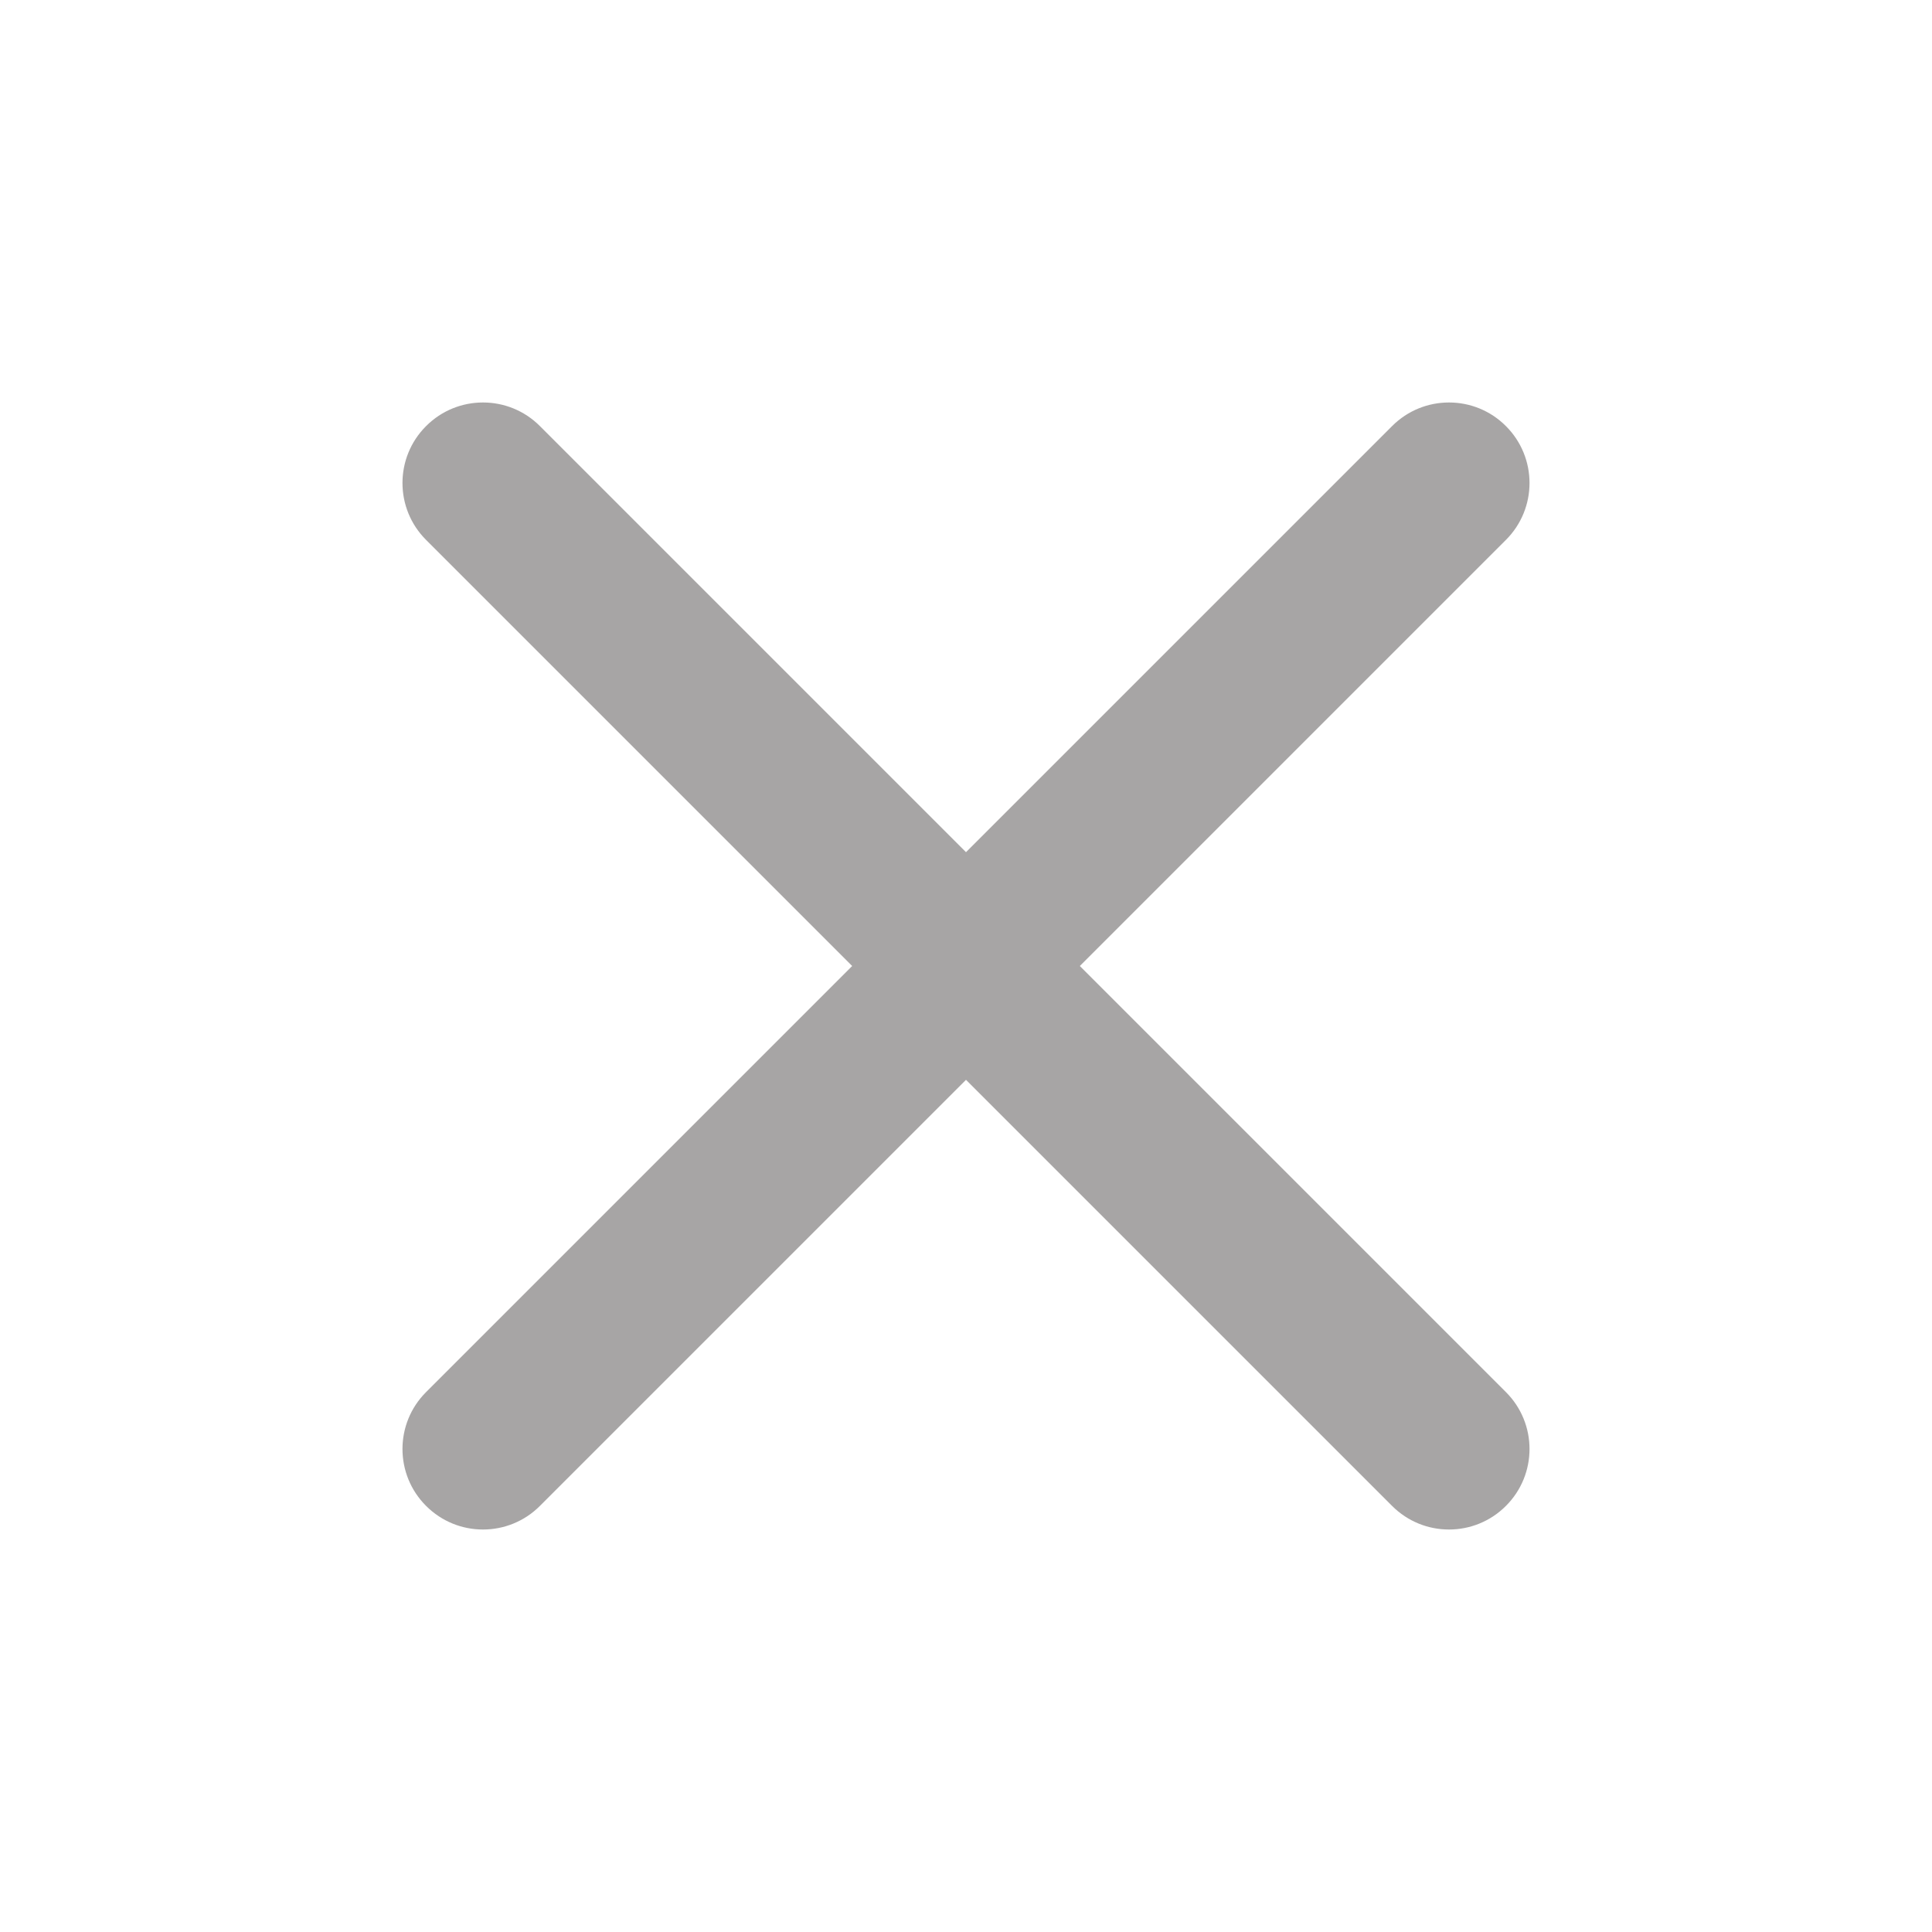
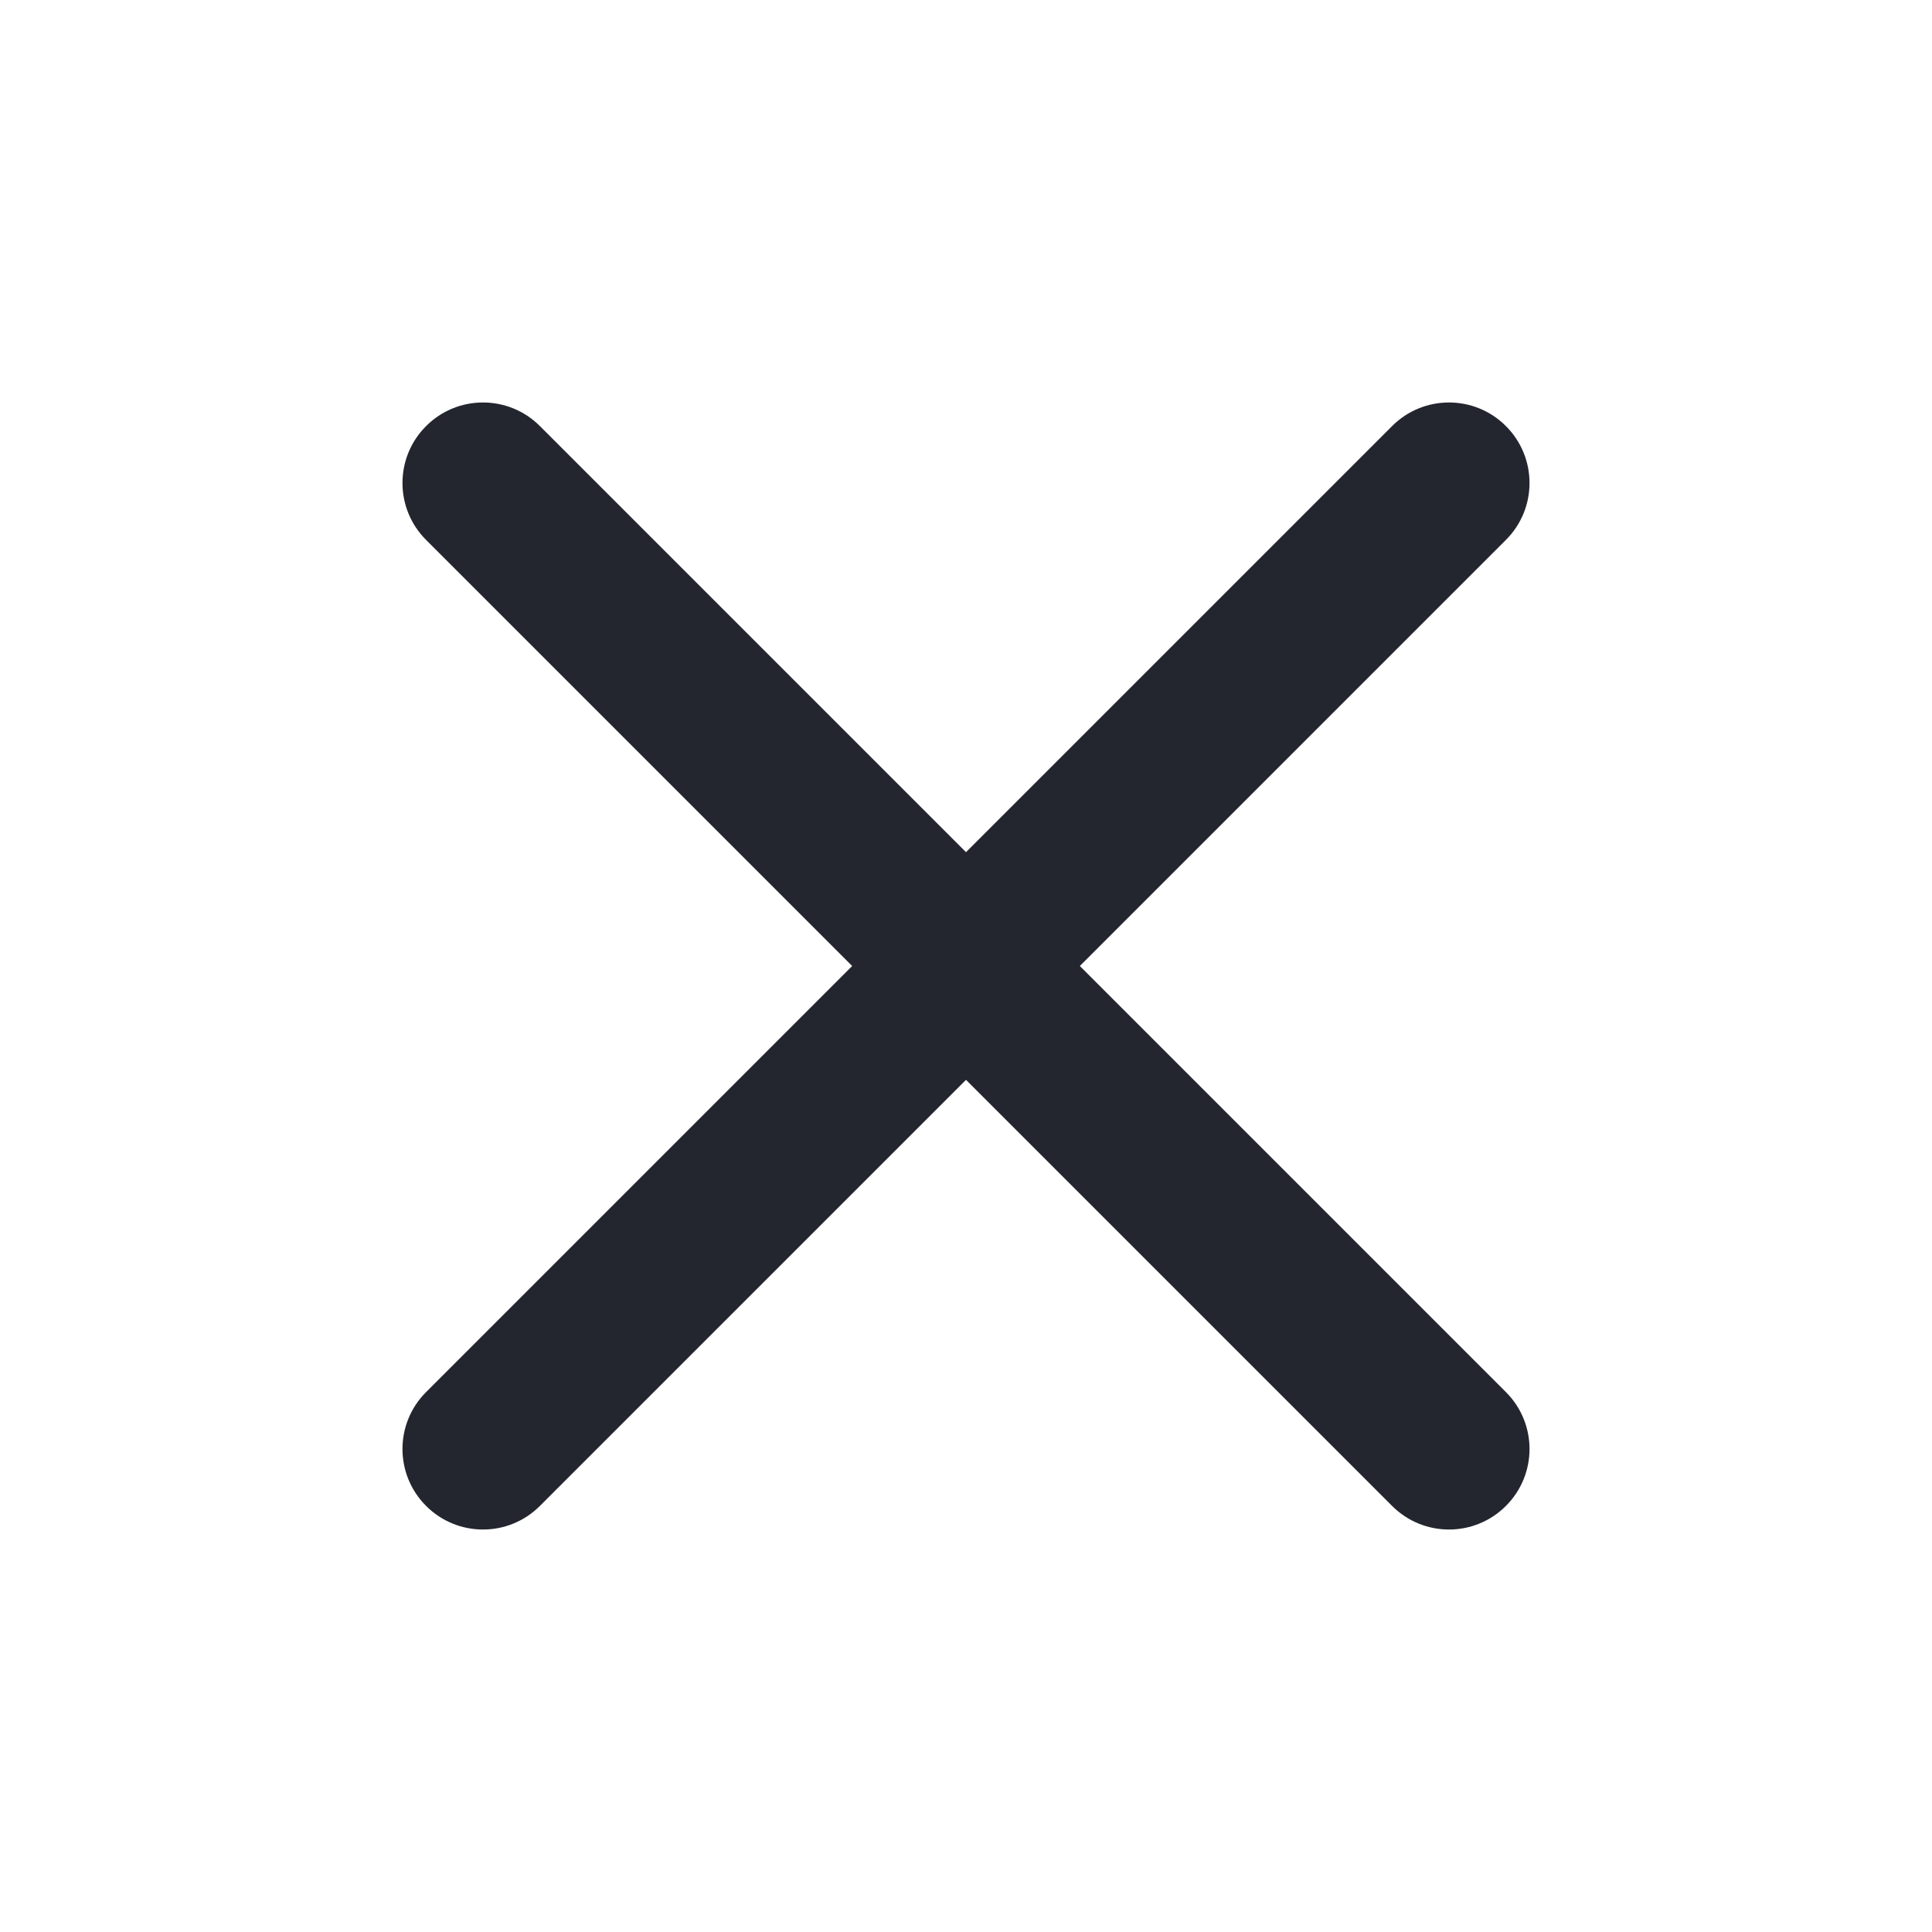
<svg xmlns="http://www.w3.org/2000/svg" width="24" height="24" viewBox="0 0 24 24" fill="none">
-   <path fill-rule="evenodd" clip-rule="evenodd" d="M5.293 5.293C5.683 4.902 6.317 4.902 6.707 5.293L12 10.586L17.293 5.293C17.683 4.902 18.317 4.902 18.707 5.293C19.098 5.683 19.098 6.317 18.707 6.707L13.414 12L18.707 17.293C19.098 17.683 19.098 18.317 18.707 18.707C18.317 19.098 17.683 19.098 17.293 18.707L12 13.414L6.707 18.707C6.317 19.098 5.683 19.098 5.293 18.707C4.902 18.317 4.902 17.683 5.293 17.293L10.586 12L5.293 6.707C4.902 6.317 4.902 5.683 5.293 5.293Z" fill="#A7A5A5" />
+   <path fill-rule="evenodd" clip-rule="evenodd" d="M5.293 5.293C5.683 4.902 6.317 4.902 6.707 5.293L12 10.586L17.293 5.293C17.683 4.902 18.317 4.902 18.707 5.293C19.098 5.683 19.098 6.317 18.707 6.707L13.414 12L18.707 17.293C19.098 17.683 19.098 18.317 18.707 18.707C18.317 19.098 17.683 19.098 17.293 18.707L12 13.414L6.707 18.707C6.317 19.098 5.683 19.098 5.293 18.707C4.902 18.317 4.902 17.683 5.293 17.293L10.586 12L5.293 6.707C4.902 6.317 4.902 5.683 5.293 5.293Z" fill="#23262F" />
</svg>
